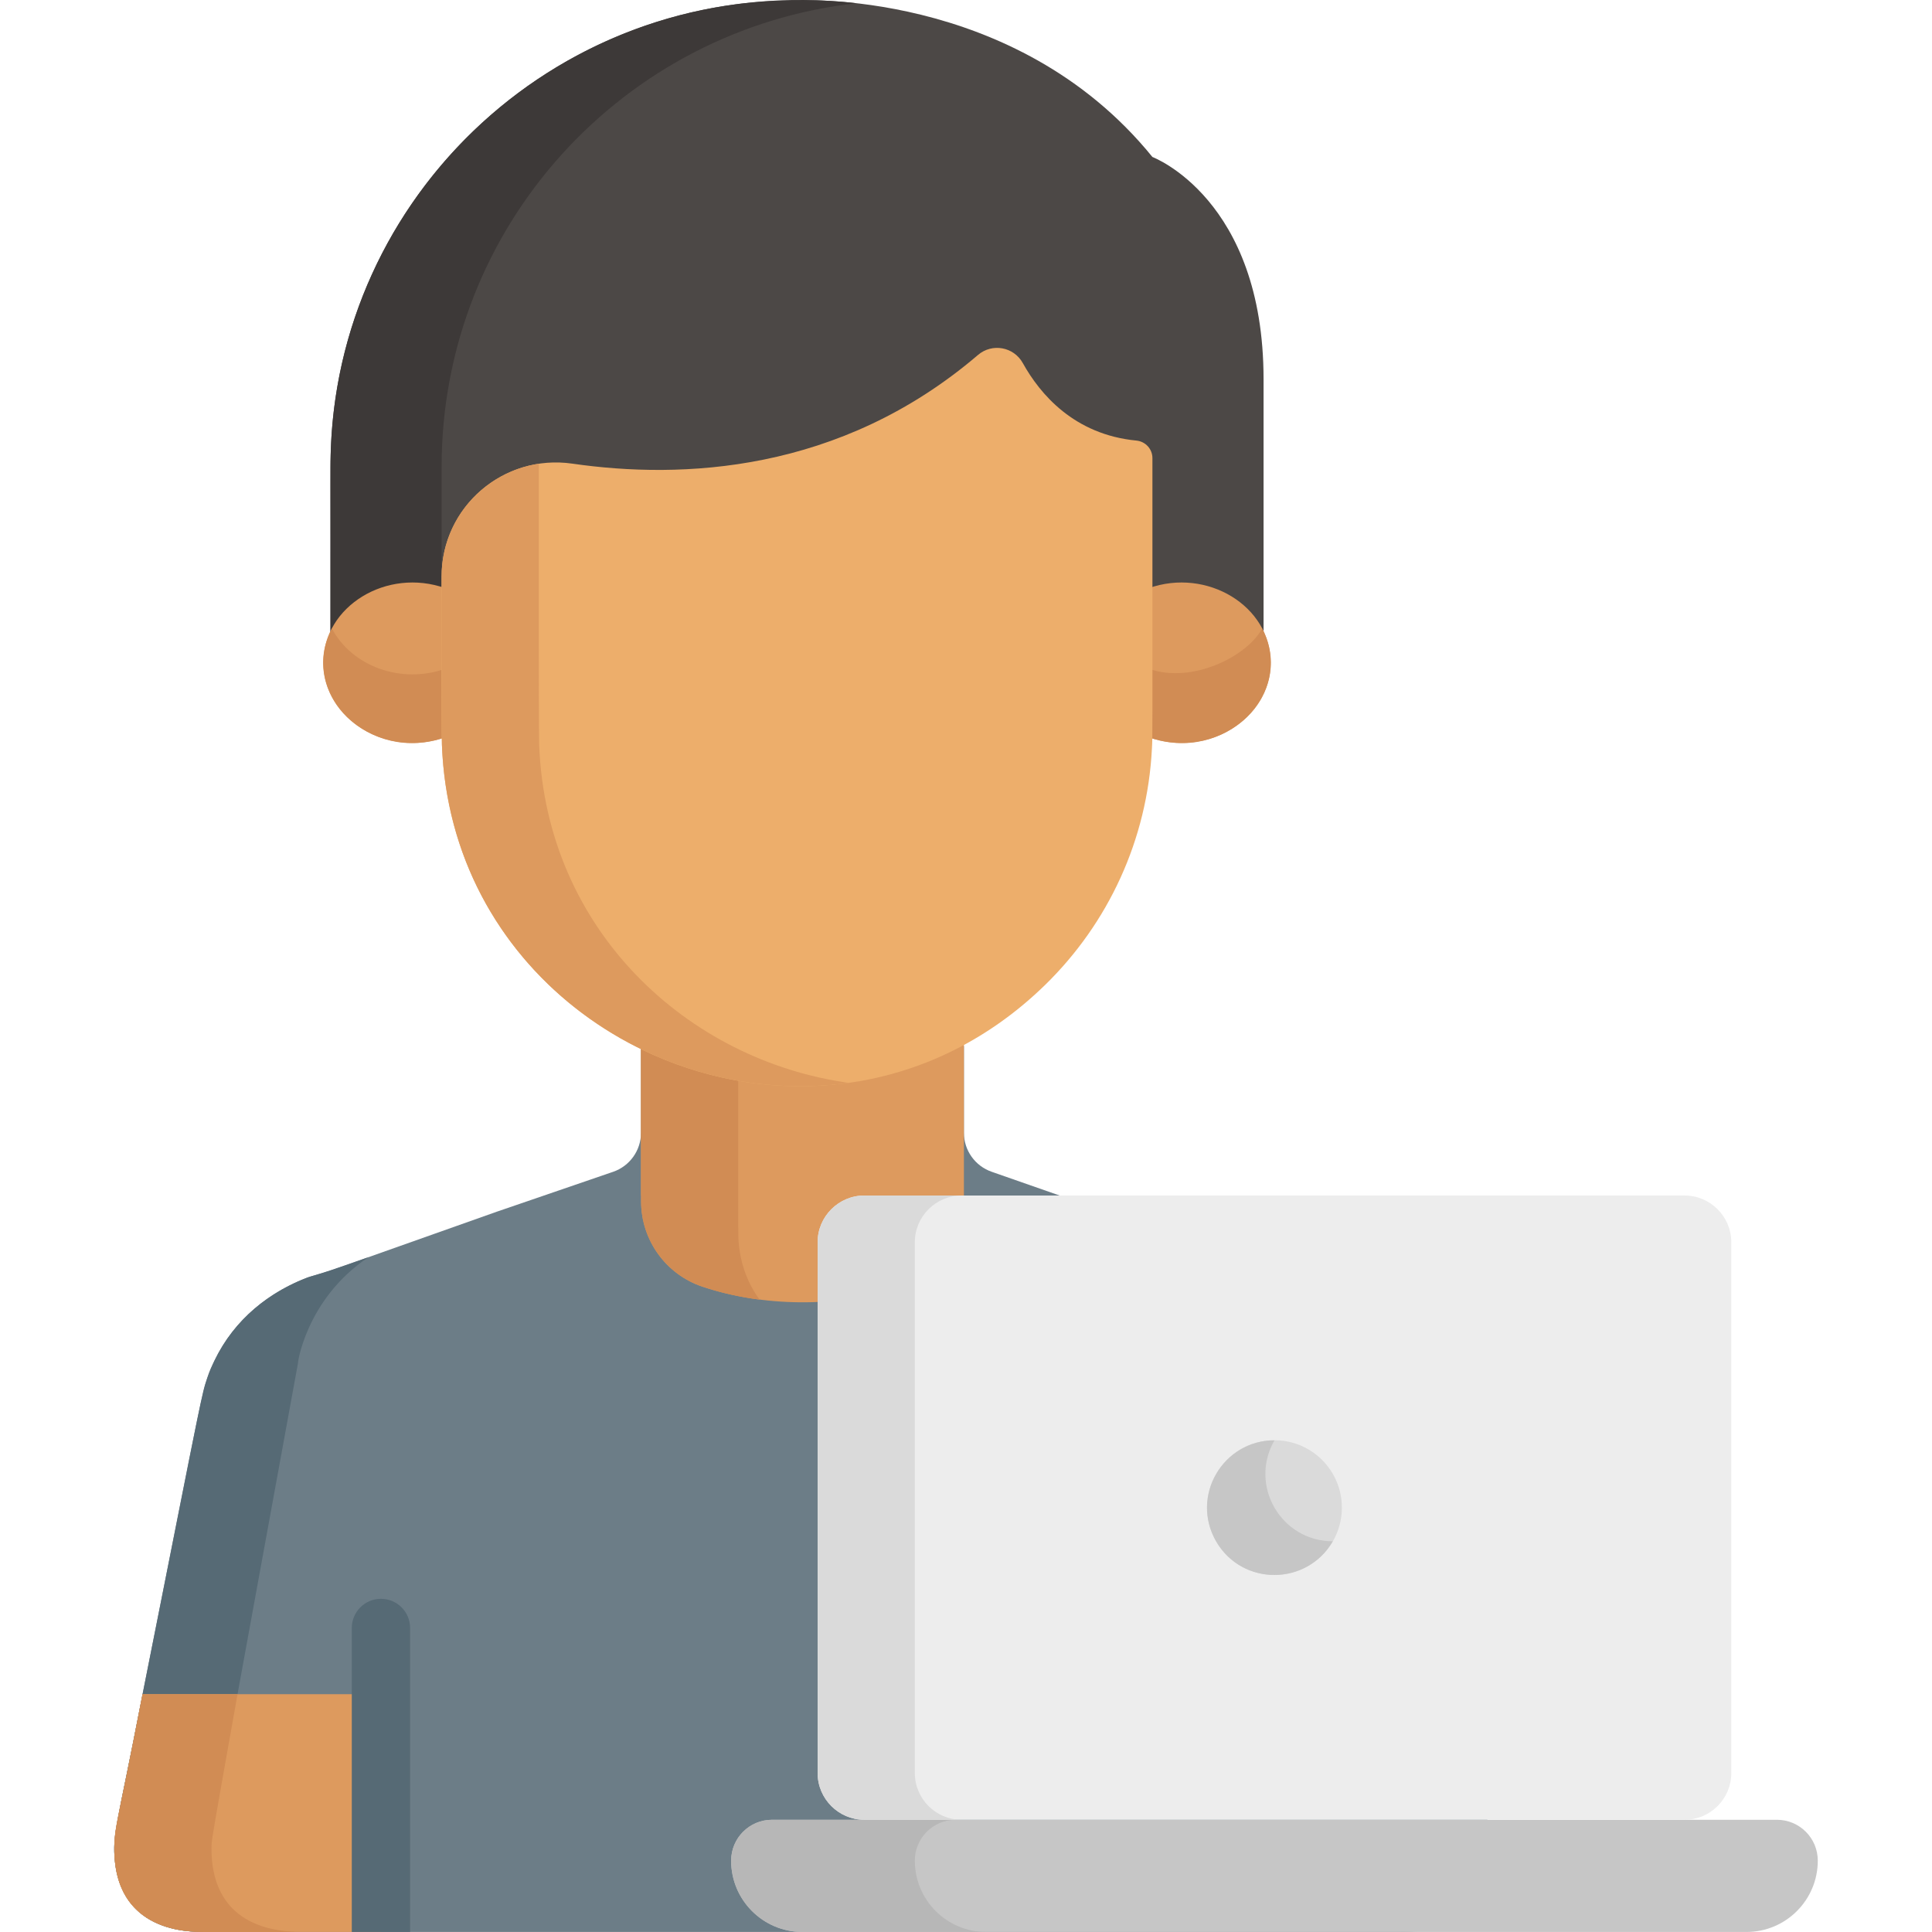
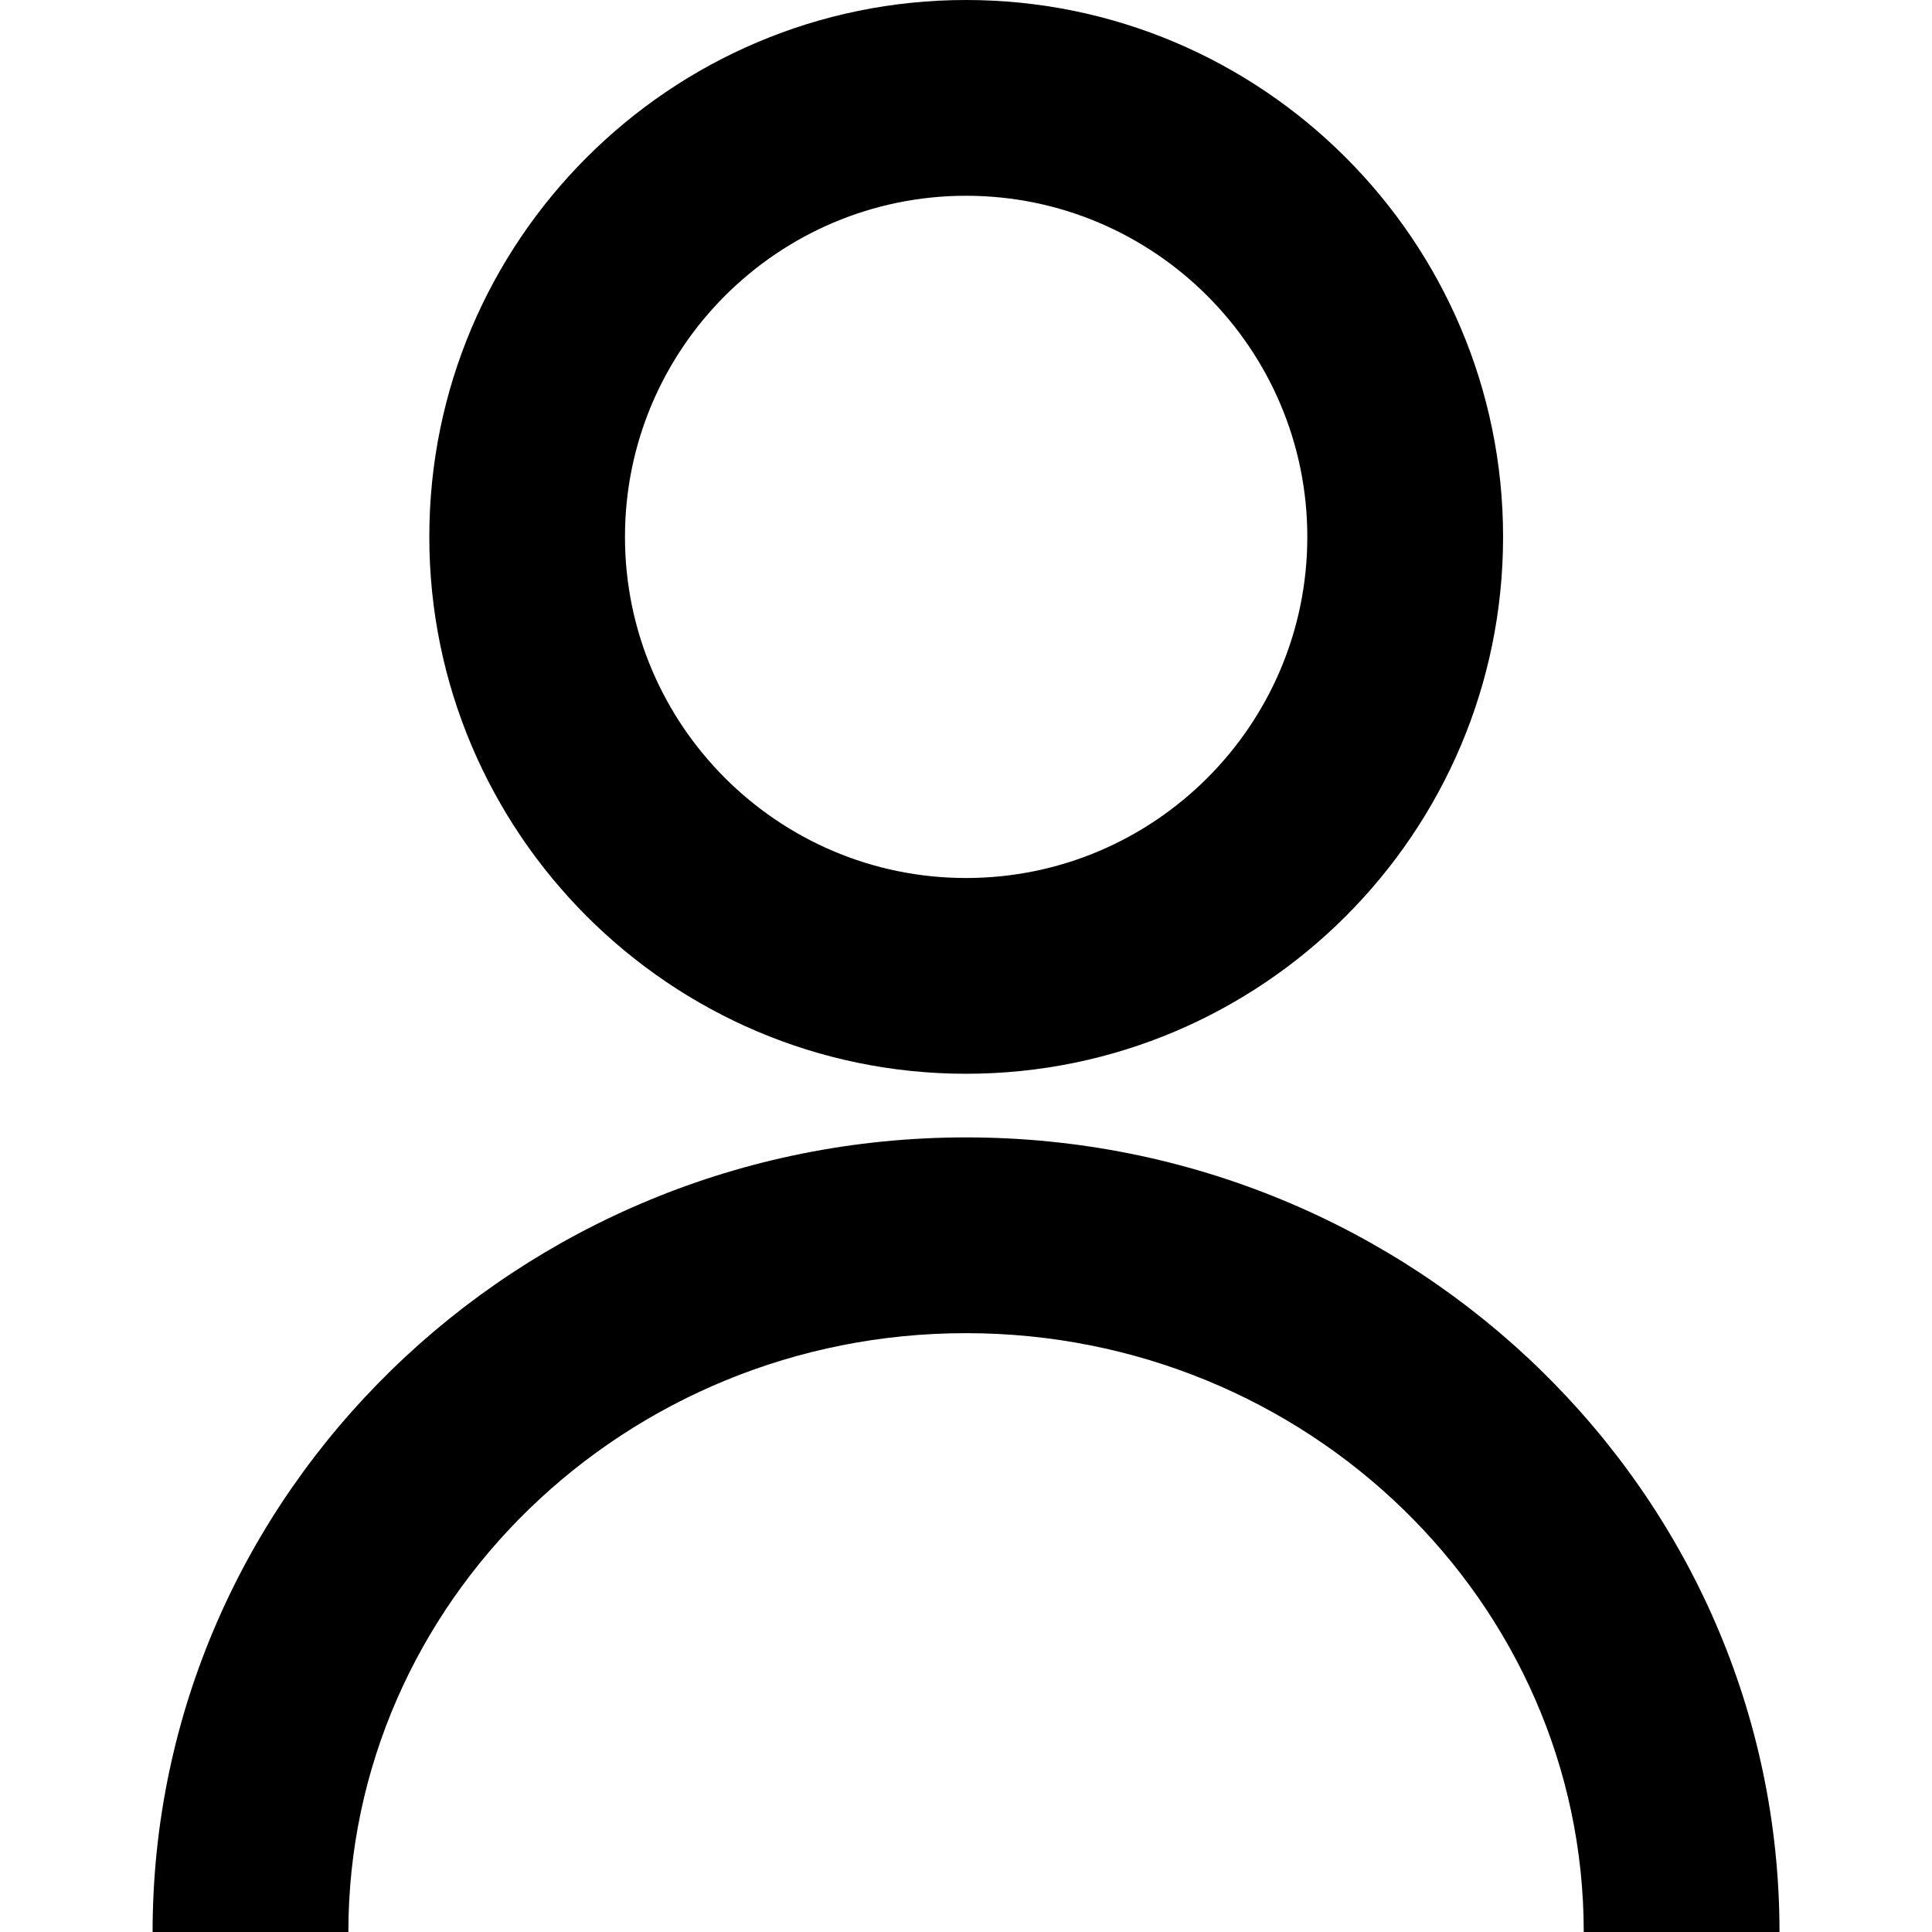
- <svg xmlns="http://www.w3.org/2000/svg" version="1.1" id="Capa_1" x="0px" y="0px" viewBox="0 0 512 512" style="enable-background:new 0 0 512 512;" xml:space="preserve">
-   <path style="fill:#6C7D87;" d="M394.685,484.734c-0.361-1.811-22.352-112.29-22.594-113.425c-2.641-12.788-9.797-22.584-20.3-28.895  c-6.296-3.798-9.871-4.403-13.954-5.658c2.87,1.003-52.627-18.393-74.99-26.209c-4.426-1.518-7.399-5.68-7.399-10.359v-22.963  c-28.723,14.362-58.843,13.455-85.578,0.408v22.555c0,4.679-2.973,8.842-7.399,10.359c-3.152,1.081,11.418-3.915-30.827,10.57  h-0.029c0.001,0.003,0.003,0.006,0.003,0.006l-0.003,0.005l-44.103,15.628c-2.036,0.601-6.058,1.788-5.802,1.712  c-10.492,3.913-19.59,11.344-24.688,21.735c-3.529,7.158-2.482,4.644-19.607,90.609c-6.341,32.836-7.741,35.228-6.948,42.564  c2.207,20.506,23.299,18.366,23.87,18.615c40.442,0,162.31,0,158.472,0c0.425,0,18.651,0,17.518,0c28.162,0,127.999,0,140.68,0  C371.233,511.915,398.822,514.015,394.685,484.734z" />
-   <path style="fill:#566A75;" d="M56.42,484.734l22.593-123.729c-0.313,1.503,1.677-16.55,18.661-27.851  c-18.968,6.721-13.089,4.032-18.92,6.531c-11.007,4.971-19.543,13.417-23.752,25.319c-1.684,4.78-0.592,0.578-17.586,85.807  c-6.341,32.836-7.74,35.231-6.948,42.564c2.207,20.506,23.299,18.366,23.87,18.615c2.514,0,22.655,0,25.758,0  C61.922,511.991,54.069,501.363,56.42,484.734z" />
-   <path style="fill:#DD9A5E;" d="M100.955,511.991c-14.707,0-31.647,0-46.618,0c-0.597-0.261-24.638,2.154-24.037-22.908  c0.131-5.344,0.8-5.569,7.115-38.272l0.365-1.833h63.175V511.991z" />
-   <path style="fill:#D18C54;" d="M62.949,448.979H37.781l-0.365,1.832c-6.338,32.817-6.984,32.92-7.115,38.272  c-0.599,24.979,23.563,22.701,24.037,22.908c2.514,0,22.655,0,25.758,0c-16.739,0-24.375-8.806-24.037-22.908  C56.099,487.446,56.709,484.023,62.949,448.979z" />
-   <path style="fill:#DD9A5E;" d="M169.87,273.671c0,64.056,0-7.297,0.001,43.155h0.027v1.542c0,10.249,6.546,19.359,16.264,22.613  c15.596,5.222,35.62,5.817,52.993,0c9.719-3.254,16.264-12.363,16.264-22.613v-1.542h0.027c0-10.039,0.001-37.785,0.001-43.155  C227.722,288.454,196.459,287.849,169.87,273.671z" />
-   <path style="fill:#D18C54;" d="M195.662,325.39h-0.033c-0.002-53.629-0.001-35.76-0.002-39.505  c-8.89-1.782-17.559-4.842-25.758-9.214c0,64.056,0-10.297,0.001,40.155h0.027v1.542c0,10.249,6.546,19.359,16.264,22.613  c4.806,1.609,9.881,2.772,15.15,3.444C194.761,335.531,195.762,326.071,195.662,325.39z" />
-   <path style="fill:#566A75;" d="M100.955,423.702c-4.268,0-7.728,3.459-7.728,7.728v80.561c5.36,0,9.702,0,15.455,0V431.43  C108.683,427.161,105.223,423.702,100.955,423.702z" />
-   <path style="fill:#C6C6C6;" d="M462.833,511.991H212.658c-10.438,0-18.9-8.462-18.9-18.9l0,0c0-5.982,4.85-10.832,10.832-10.832  h266.311c5.982,0,10.832,4.85,10.832,10.832l0,0C481.733,503.529,473.271,511.991,462.833,511.991z" />
-   <path style="fill:#B7B7B7;" d="M242.44,493.091L242.44,493.091c0-5.982,4.85-10.832,10.832-10.832H204.59  c-5.982,0-10.832,4.85-10.832,10.832v0.001c0,10.438,8.462,18.9,18.9,18.9h48.681C250.901,511.991,242.44,503.529,242.44,493.091z" />
-   <path style="fill:#EDEDED;" d="M446.446,316.826H229.045c-6.8,0-12.364,5.564-12.364,12.364v140.705  c0,6.8,5.564,12.364,12.364,12.364h217.401c6.8,0,12.364-5.564,12.364-12.364V329.19C458.81,322.39,453.246,316.826,446.446,316.826  z" />
-   <g>
-     <path style="fill:#DADADA;" d="M242.44,469.895V329.19c0-6.8,5.564-12.364,12.364-12.364h-25.758   c-6.8,0-12.364,5.564-12.364,12.364v140.705c0,6.8,5.564,12.364,12.364,12.364h25.758   C248.004,482.259,242.44,476.695,242.44,469.895z" />
-     <circle style="fill:#DADADA;" cx="337.75" cy="399.54" r="17.859" />
-   </g>
-   <path style="fill:#C6C6C6;" d="M337.754,381.698c-13.617-0.022-22.389,14.799-15.475,26.774c6.917,11.98,24.136,11.784,30.925-0.014  C339.467,408.439,330.89,393.625,337.754,381.698z" />
-   <path style="fill:#4C4846;" d="M210.329,0.122C143.77,0.376,87.577,54.712,87.577,123.744v46.85h247.279c0-44.397,0-30.37,0-70.089  c0-47.873-29.453-58.901-29.453-58.901C268.775-3.559,210.378,0.121,210.378,0.121" />
-   <path style="fill:#3D3938;" d="M227.032,0.86c-75.434-8.587-136.82,48.348-139.35,118.012c-0.195,5.009-0.064,3.135-0.105,51.722  h29.453v-46.85C117.03,59.792,165.44,7.62,227.032,0.86z" />
-   <g>
-     <path style="fill:#DD9A5E;" d="M118.03,155.882c-15.508-5.526-32.343,4.751-32.343,19.745c0,14.99,16.833,25.272,32.343,19.745   V155.882z" />
-     <path style="fill:#DD9A5E;" d="M304.403,155.882c15.508-5.526,32.343,4.751,32.343,19.745c0,14.99-16.833,25.272-32.343,19.745   V155.882z" />
-   </g>
-   <g>
-     <path style="fill:#D18C54;" d="M87.952,166.548c-9.059,17.197,10.014,35.974,30.078,28.825v-18.159   C106.329,181.382,93.246,176.6,87.952,166.548z" />
-     <path style="fill:#D18C54;" d="M304.403,177.214v18.159c20.063,7.149,39.136-11.627,30.078-28.825   C330.693,173.742,316.108,181.384,304.403,177.214z" />
-   </g>
-   <path style="fill:#EDAE6B;" d="M301.153,116.757c2.402,0.232,4.25,2.225,4.25,4.638c0,79.299,0.052,73.312-0.133,76.999  c-1.222,24.119-11.537,46.265-28.314,62.634c-58.791,57.322-156.895,16.67-159.846-63.736c-0.138-3.545-0.08-44.617-0.08-44.501  c0-18.467,16.389-32.557,34.667-29.918c28.787,4.155,70.806,2.541,107.47-28.799c3.767-3.22,9.485-2.18,11.891,2.153  C275.601,104.408,284.634,115.163,301.153,116.757z" />
-   <path style="fill:#DD9A5E;" d="M142.881,197.292c-0.118-3.04-0.093-58.677-0.083-74.394c-14.377,2.157-25.767,14.5-25.767,29.893  c0-0.116-0.058,40.956,0.08,44.501c2.175,59.284,56.078,96.947,107.812,89.673C182.445,281.092,144.694,246.704,142.881,197.292z" />
-   <g>
- </g>
-   <g>
- </g>
-   <g>
- </g>
-   <g>
- </g>
-   <g>
- </g>
-   <g>
- </g>
-   <g>
- </g>
-   <g>
- </g>
-   <g>
- </g>
-   <g>
- </g>
-   <g>
- </g>
-   <g>
- </g>
-   <g>
- </g>
-   <g>
- </g>
-   <g>
- </g>
+ <svg xmlns="http://www.w3.org/2000/svg" viewBox="0 0 19.738 19.738">
+   <path d="M18.18,19.738h-2c0-3.374-2.83-6.118-6.311-6.118s-6.31,2.745-6.31,6.118h-2   c0-4.478,3.729-8.118,8.311-8.118C14.451,11.62,18.18,15.26,18.18,19.738z" />
+   <path d="M9.87,10.97c-3.023,0-5.484-2.462-5.484-5.485C4.385,2.461,6.846,0,9.87,0   c3.025,0,5.486,2.46,5.486,5.485S12.895,10.97,9.87,10.97z M9.87,2C7.948,2,6.385,3.563,6.385,5.485S7.948,8.97,9.87,8.97   c1.923,0,3.486-1.563,3.486-3.485S11.791,2,9.87,2z" />
</svg>
